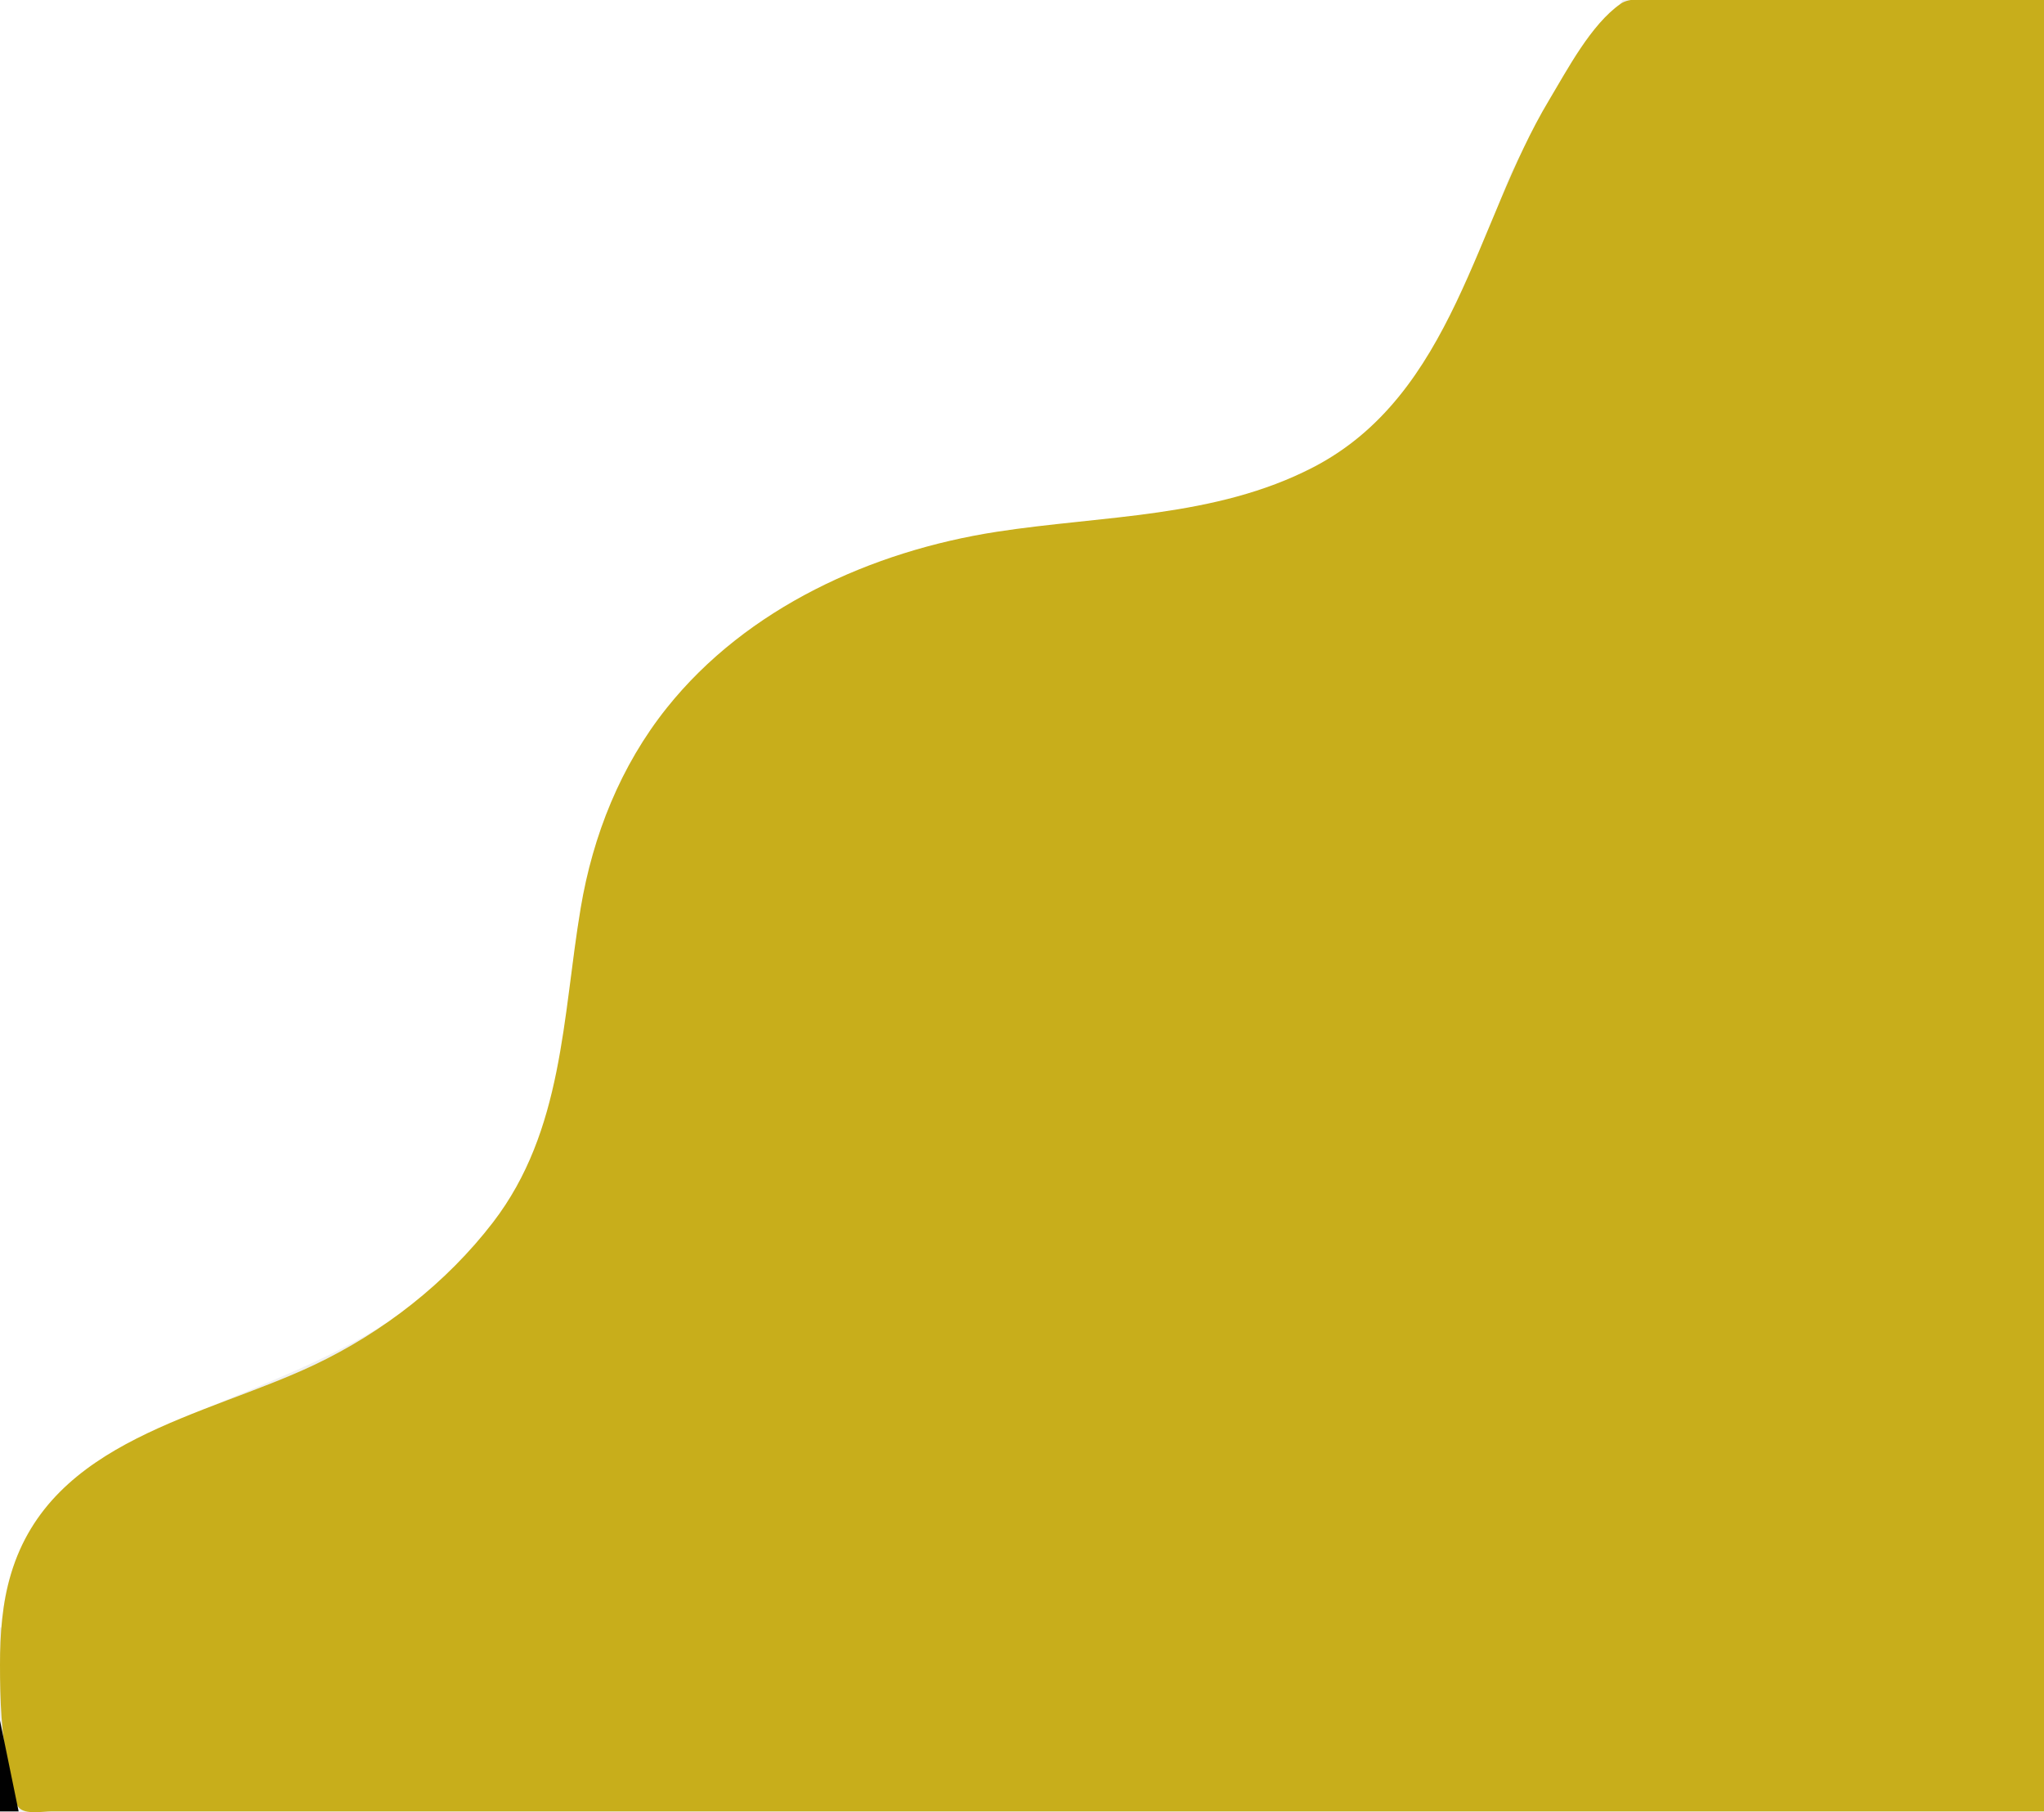
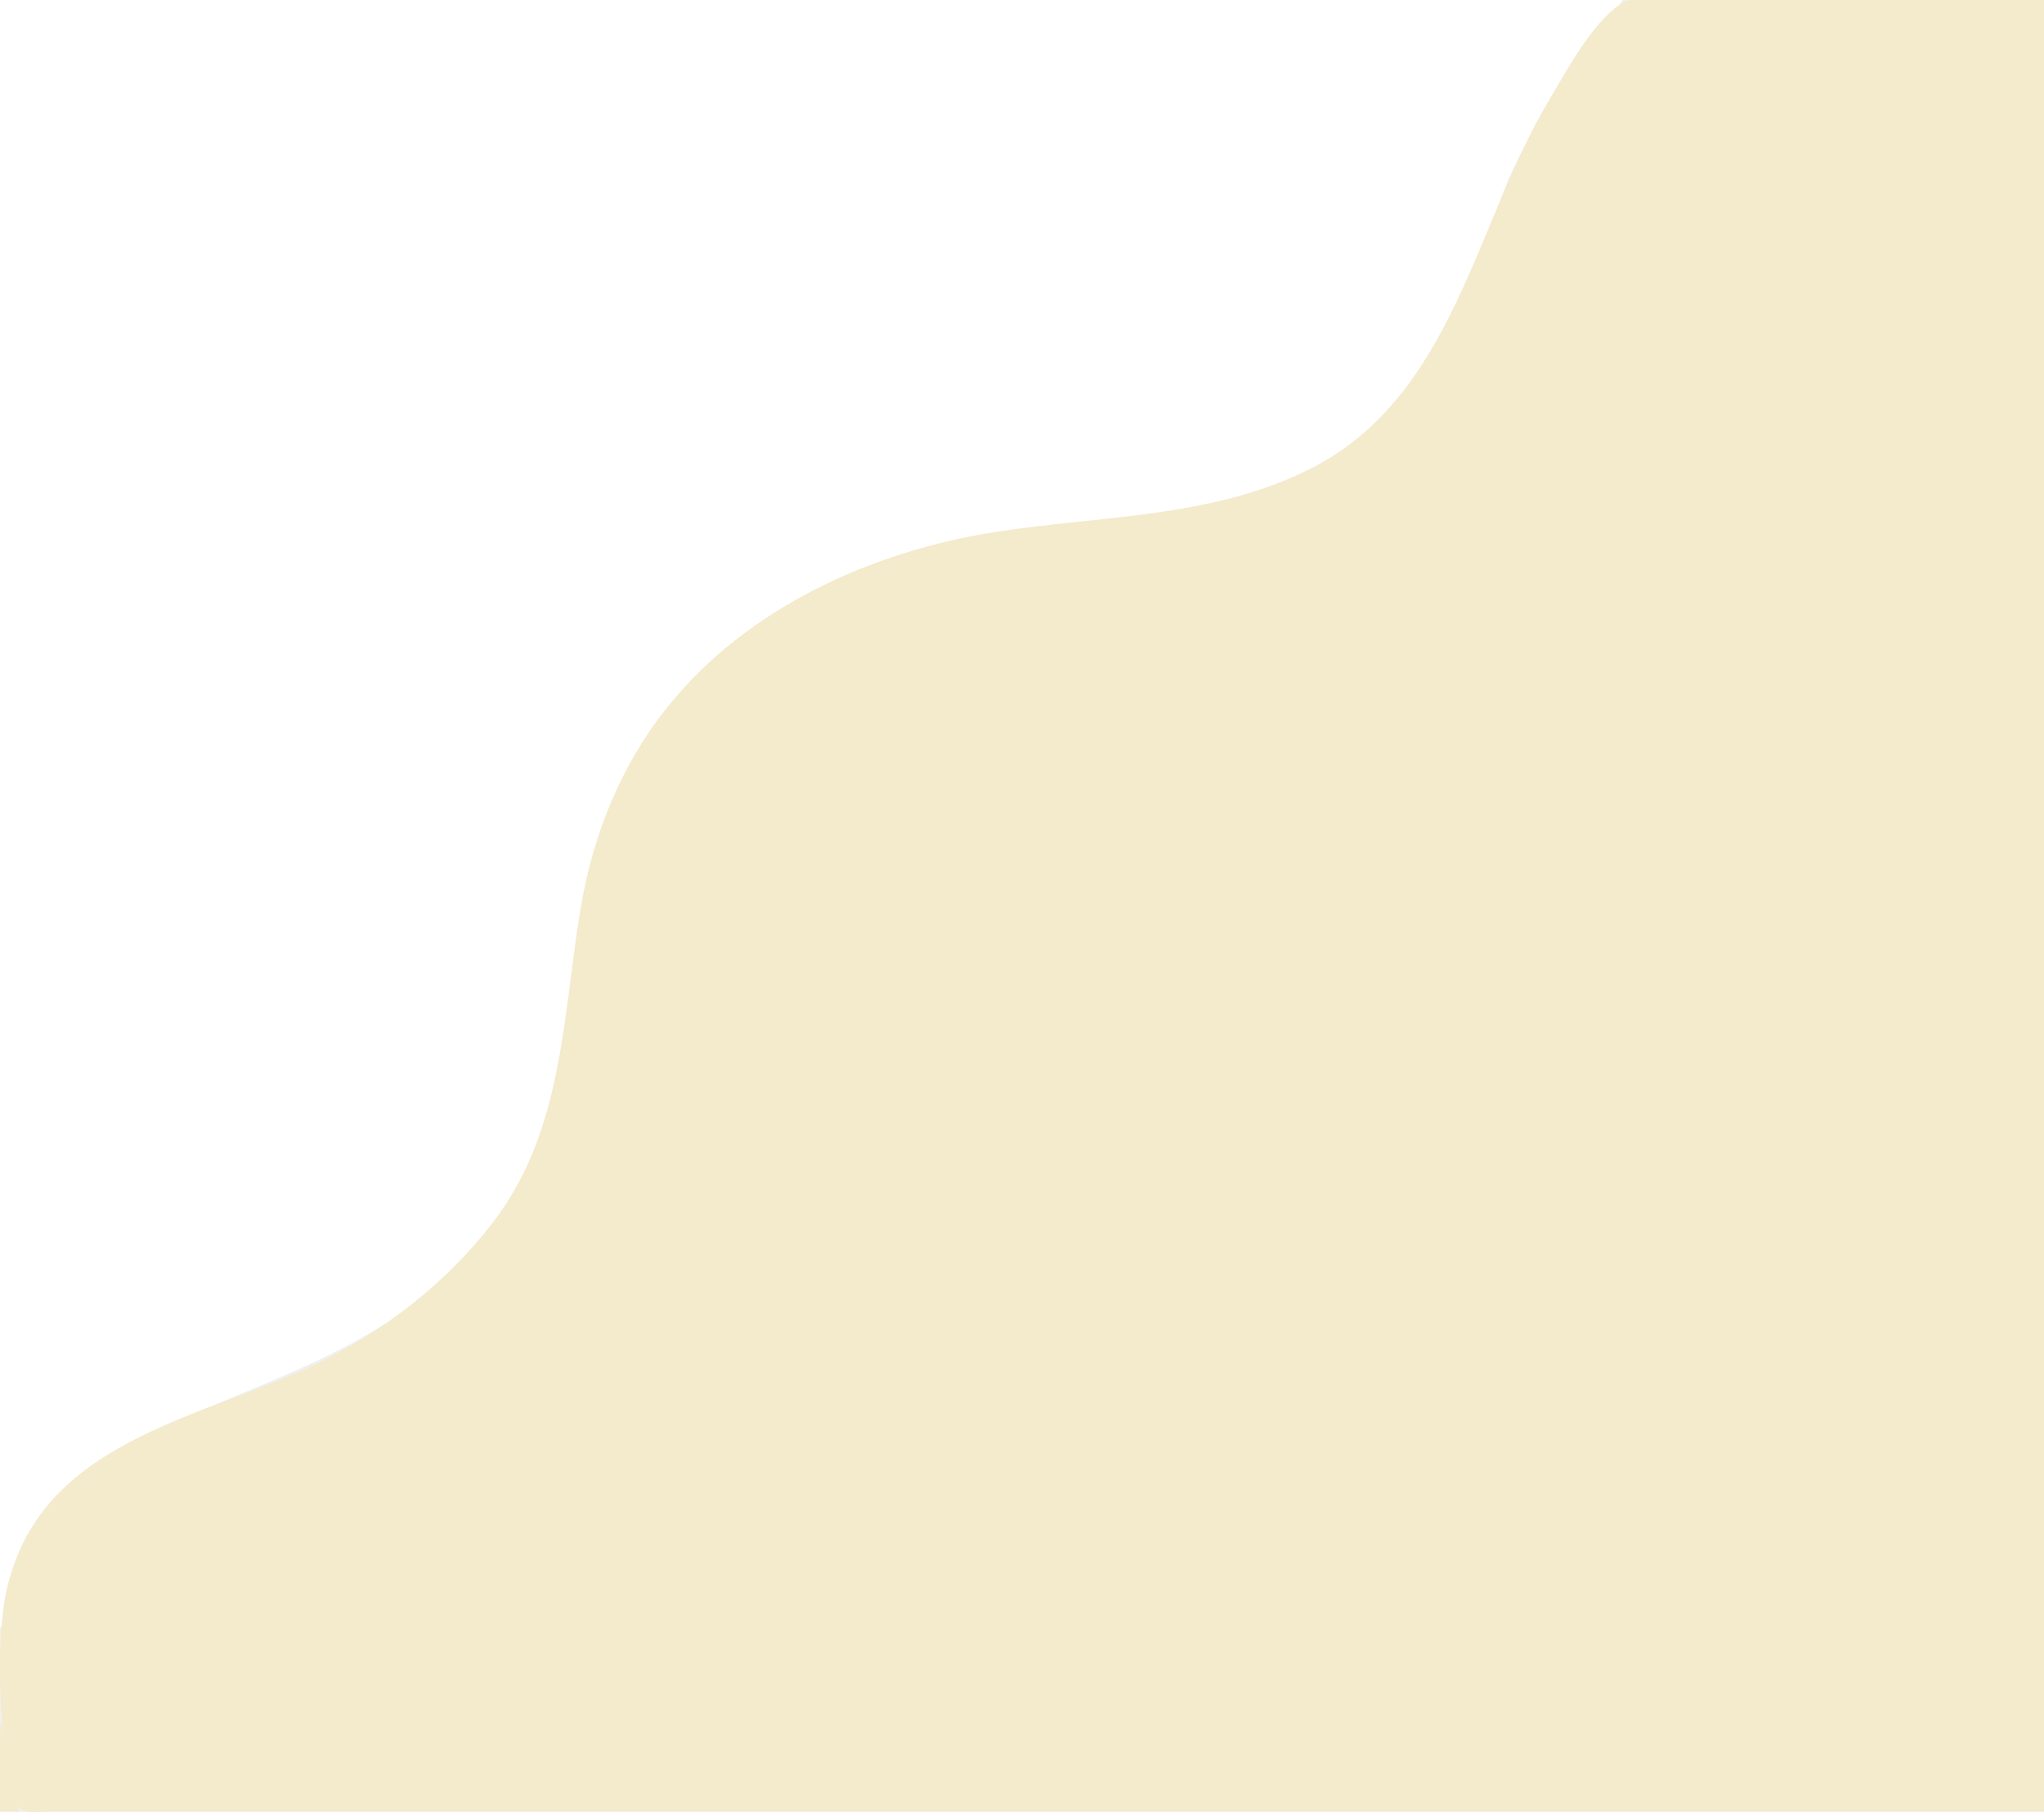
<svg xmlns="http://www.w3.org/2000/svg" width="878" height="778">
  <path style="fill:#fff; stroke:none;" d="M0 0L0 699L1 699C1.302 662.563 26.965 634.311 58 618.753C109.059 593.158 164.584 581.504 203.572 536C215.374 522.225 225.713 507.151 231.946 490C244.65 455.044 243.478 416.976 251.424 381C259.392 344.928 276.154 312.709 303 287.039C337.255 254.285 383.531 235.117 430 228.272C476.011 221.494 527.736 223.146 569 198.547C599.815 180.178 621.747 144.4 635.139 112C640.595 98.8 644.022 84.889 650.258 72C663.085 45.49 681.633 24.568 697 0L0 0z" />
-   <path style="fill:#c8ae1b; stroke:none;" d="M878 778L878 0L745 0L711 0C706.457 0 700.096 -1.137 696.17 1.603C683.371 10.537 673.296 29.839 665.4 43C633.71 95.817 624.411 169.503 564 200.742C521.939 222.491 473.65 221.345 428 228.424C374.562 236.712 320.791 261.008 286.449 304C266.595 328.854 254.677 358.756 249.435 390C241.574 436.863 242.035 485.569 211.765 525C191.866 550.92 164.527 572.234 135 586.219C87.799 608.575 21.889 618.395 4.721 676C0.916 688.765 0 701.767 0 715C0 730.289 0.573 744.955 3.6 760C4.526 764.599 4.991 772.752 8.14 776.397C10.773 779.445 18.391 778 22 778L62 778L223 778L878 778z" />
-   <path style="fill:#010101; stroke:none;" d="M0 739L0 778L8 778L0 739z" />
+   <path style="fill:#F4EACC; stroke:none;" d="M878 778L878 0L745 0L711 0C706.457 0 700.096 -1.137 696.17 1.603C683.371 10.537 673.296 29.839 665.4 43C633.71 95.817 624.411 169.503 564 200.742C521.939 222.491 473.65 221.345 428 228.424C374.562 236.712 320.791 261.008 286.449 304C266.595 328.854 254.677 358.756 249.435 390C241.574 436.863 242.035 485.569 211.765 525C191.866 550.92 164.527 572.234 135 586.219C87.799 608.575 21.889 618.395 4.721 676C0.916 688.765 0 701.767 0 715C0 730.289 0.573 744.955 3.6 760C4.526 764.599 4.991 772.752 8.14 776.397C10.773 779.445 18.391 778 22 778L62 778L223 778L878 778z" />
+   <path style="fill:#F4EACC; stroke:none;" d="M0 739L0 778L8 778L0 739z" />
</svg>
